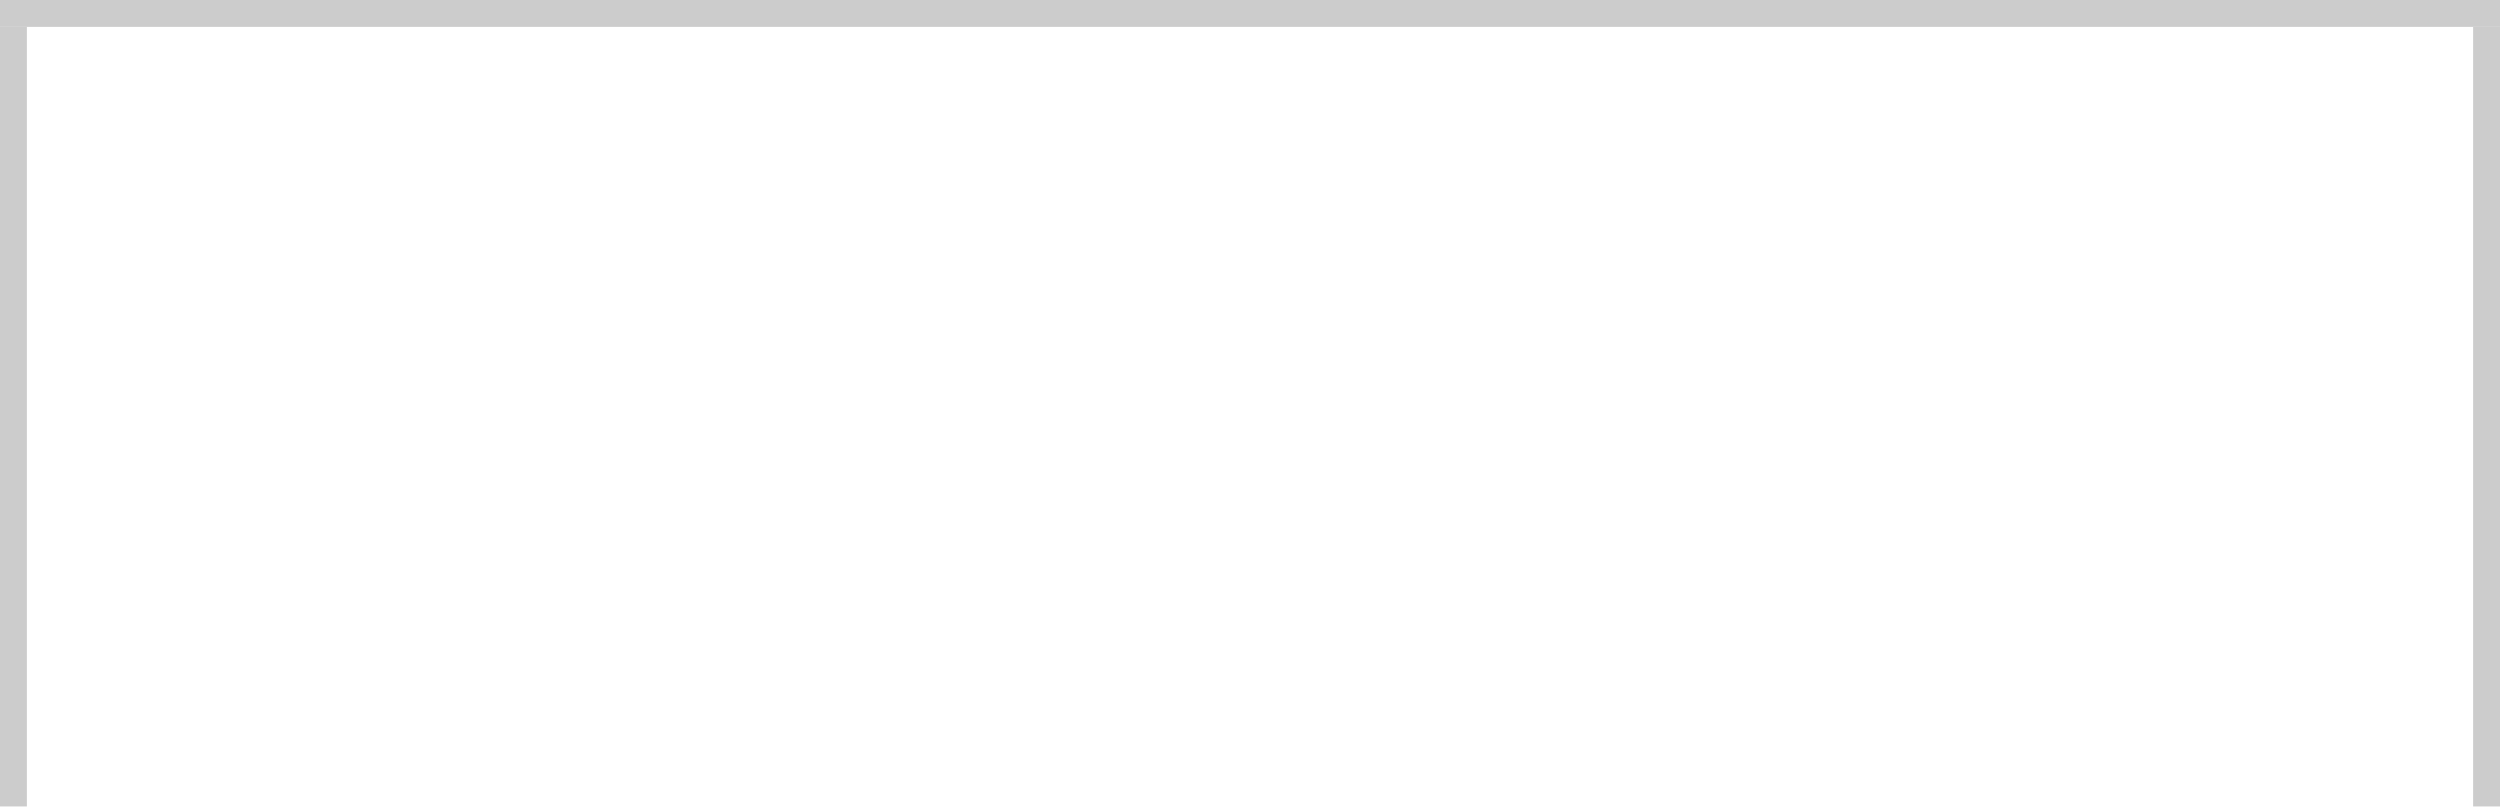
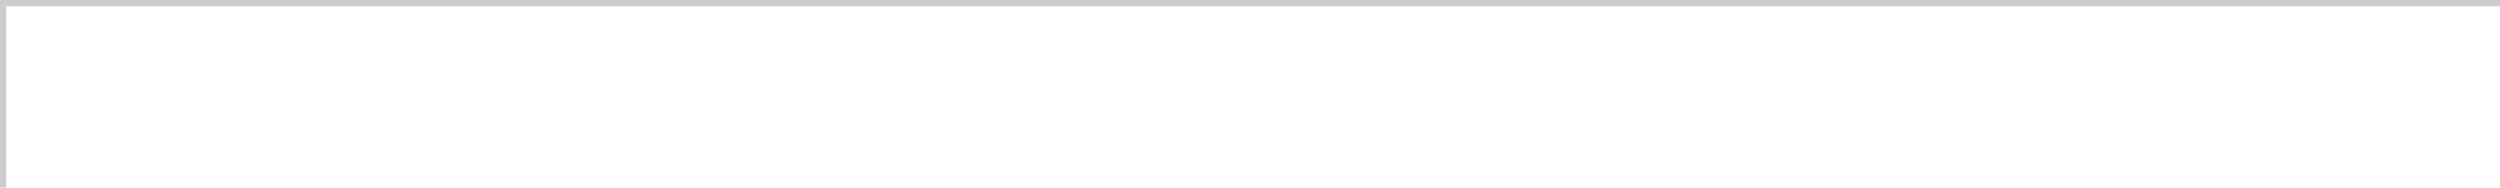
- <svg xmlns="http://www.w3.org/2000/svg" version="1.1" width="93px" height="30px" viewBox="507 160 93 30">
-   <path d="M 1 1  L 92 1  L 92 30  L 1 30  L 1 1  Z " fill-rule="nonzero" fill="rgba(255, 255, 255, 1)" stroke="none" transform="matrix(1 0 0 1 507 160 )" class="fill" />
-   <path d="M 0.5 1  L 0.5 30  " stroke-width="1" stroke-dasharray="0" stroke="rgba(204, 204, 204, 1)" fill="none" transform="matrix(1 0 0 1 507 160 )" class="stroke" />
-   <path d="M 0 0.5  L 93 0.5  " stroke-width="1" stroke-dasharray="0" stroke="rgba(204, 204, 204, 1)" fill="none" transform="matrix(1 0 0 1 507 160 )" class="stroke" />
-   <path d="M 92.5 1  L 92.5 30  " stroke-width="1" stroke-dasharray="0" stroke="rgba(204, 204, 204, 1)" fill="none" transform="matrix(1 0 0 1 507 160 )" class="stroke" />
+ <svg xmlns="http://www.w3.org/2000/svg" version="1.1" width="400px" height="30px" viewBox="200 30 400 30">
+   <path d="M 1 1  L 400 1  L 400 30  L 1 30  L 1 1  Z " fill-rule="nonzero" fill="rgba(255, 255, 255, 1)" stroke="none" transform="matrix(1 0 0 1 200 30 )" class="fill" />
+   <path d="M 0.5 1  L 0.5 30  " stroke-width="1" stroke-dasharray="0" stroke="rgba(204, 204, 204, 1)" fill="none" transform="matrix(1 0 0 1 200 30 )" class="stroke" />
+   <path d="M 0 0.5  L 400 0.5  " stroke-width="1" stroke-dasharray="0" stroke="rgba(204, 204, 204, 1)" fill="none" transform="matrix(1 0 0 1 200 30 )" class="stroke" />
</svg>
